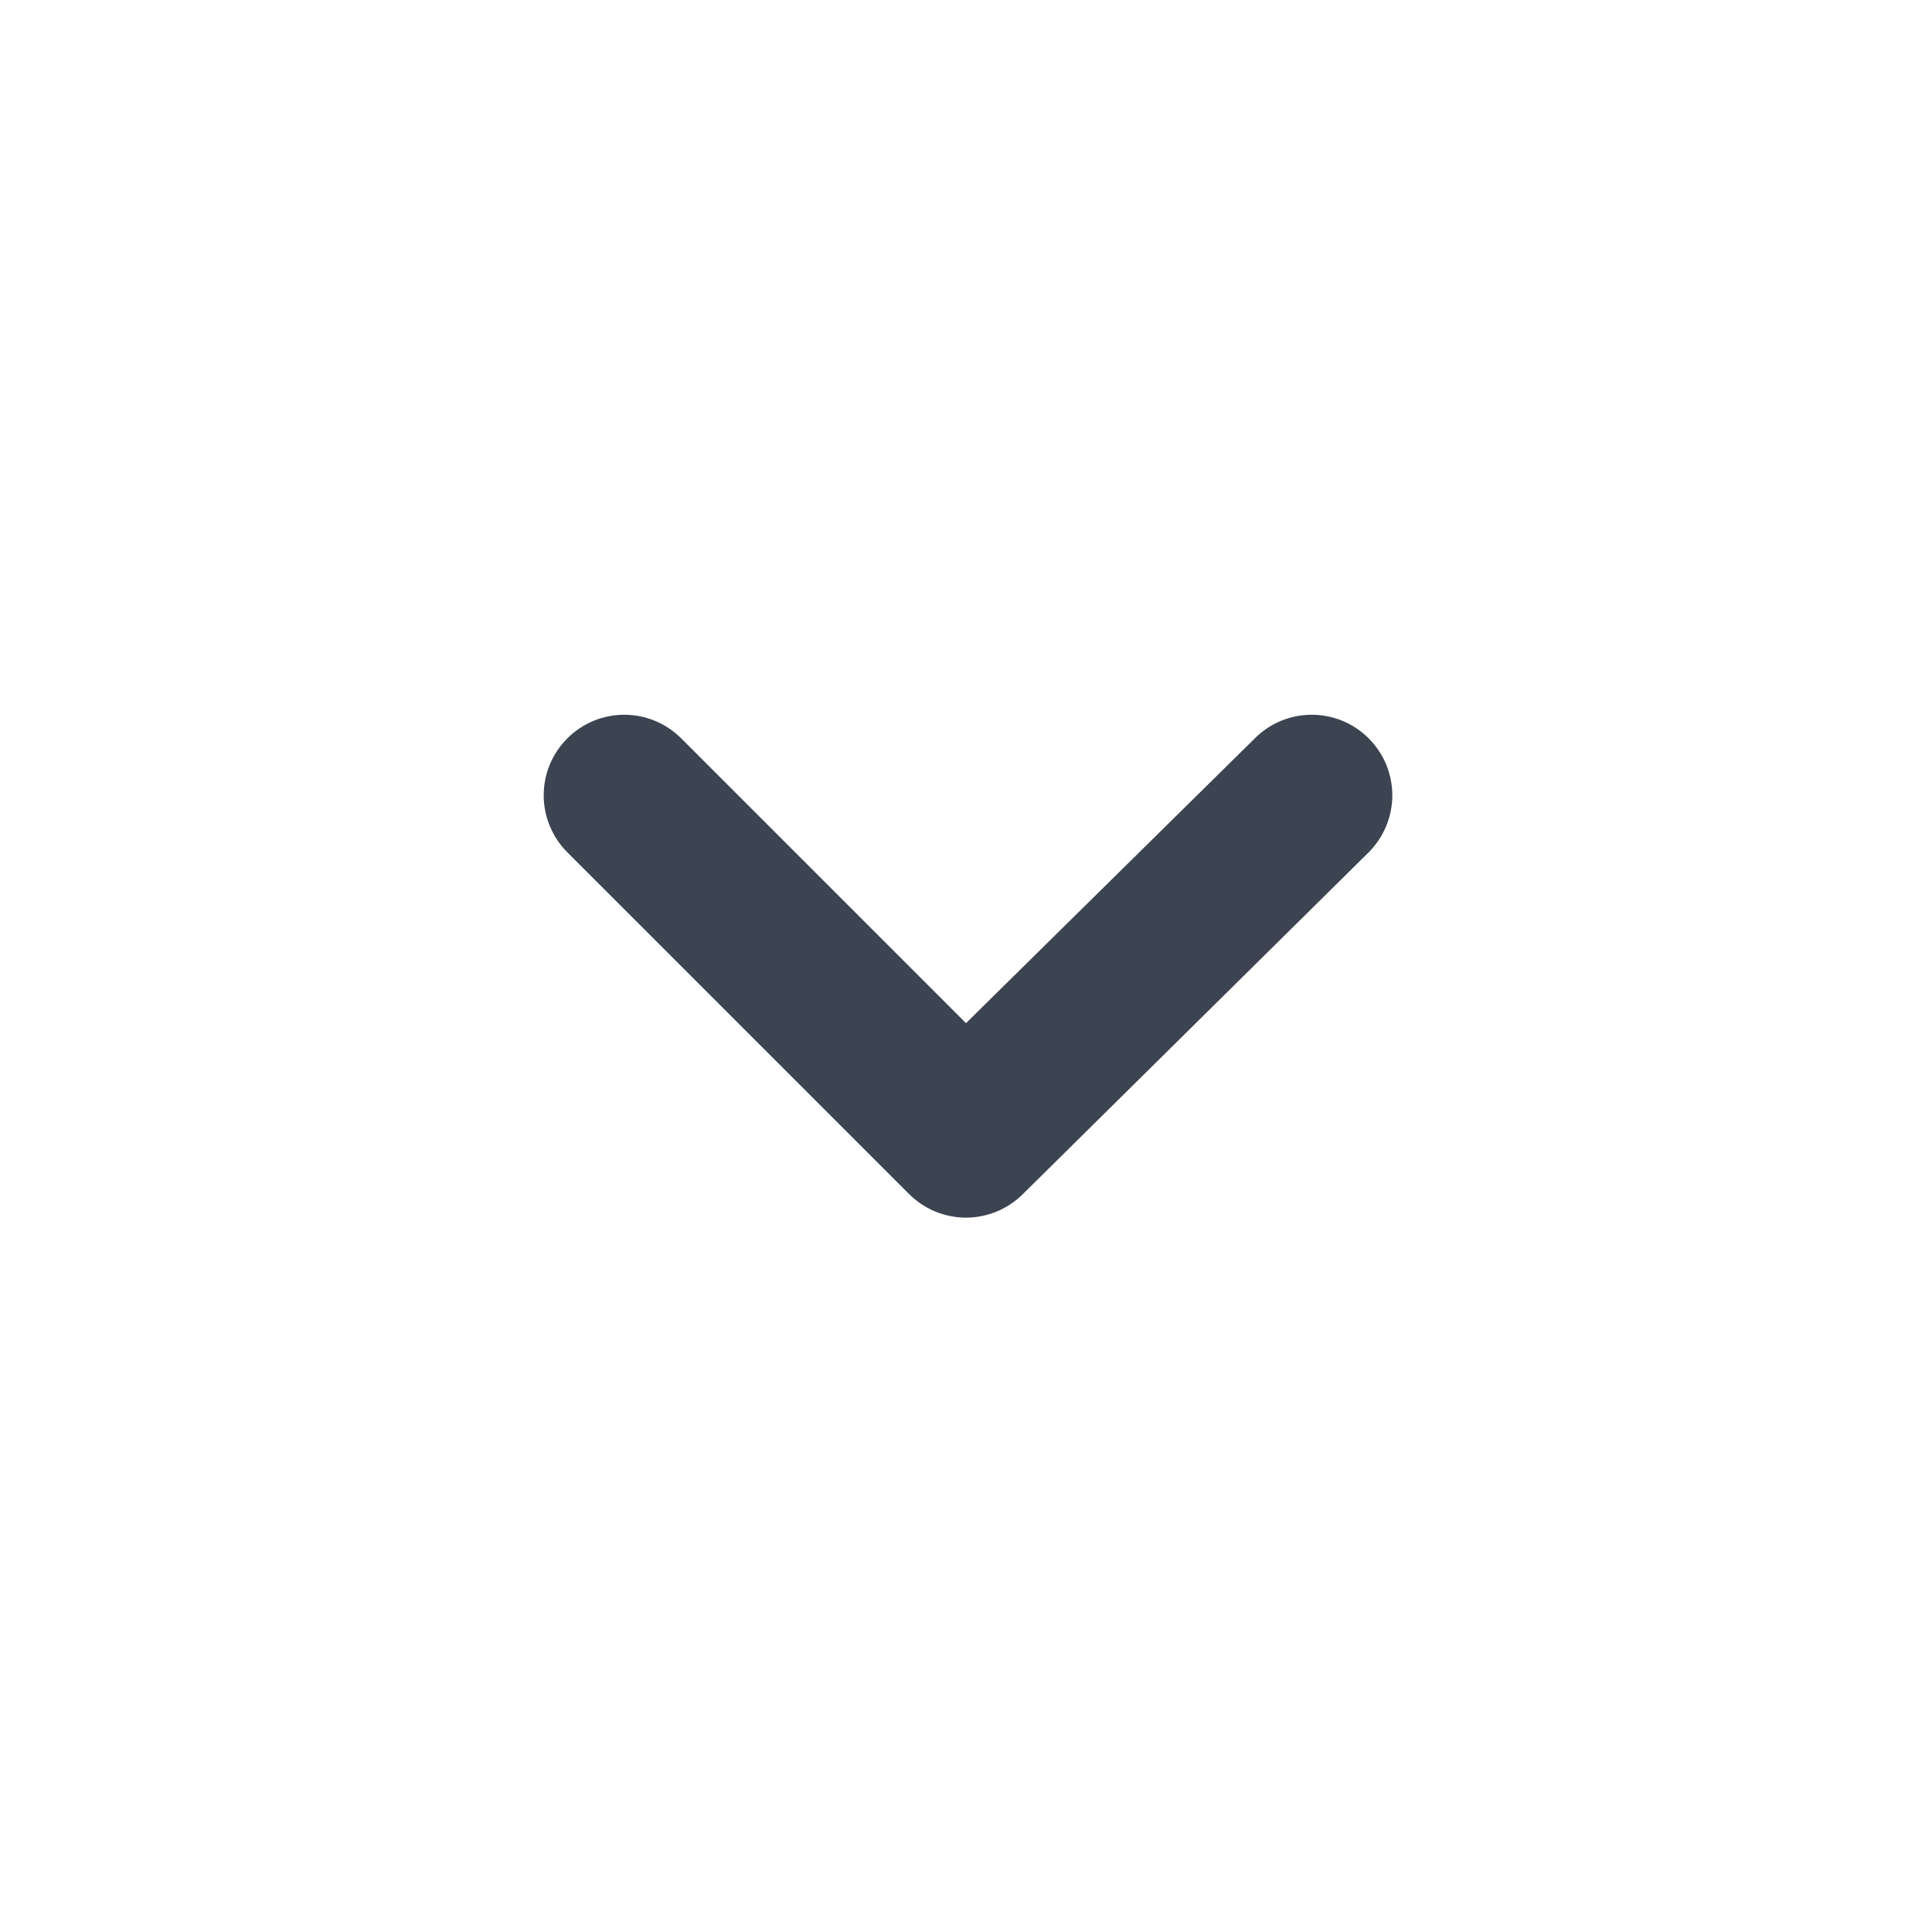
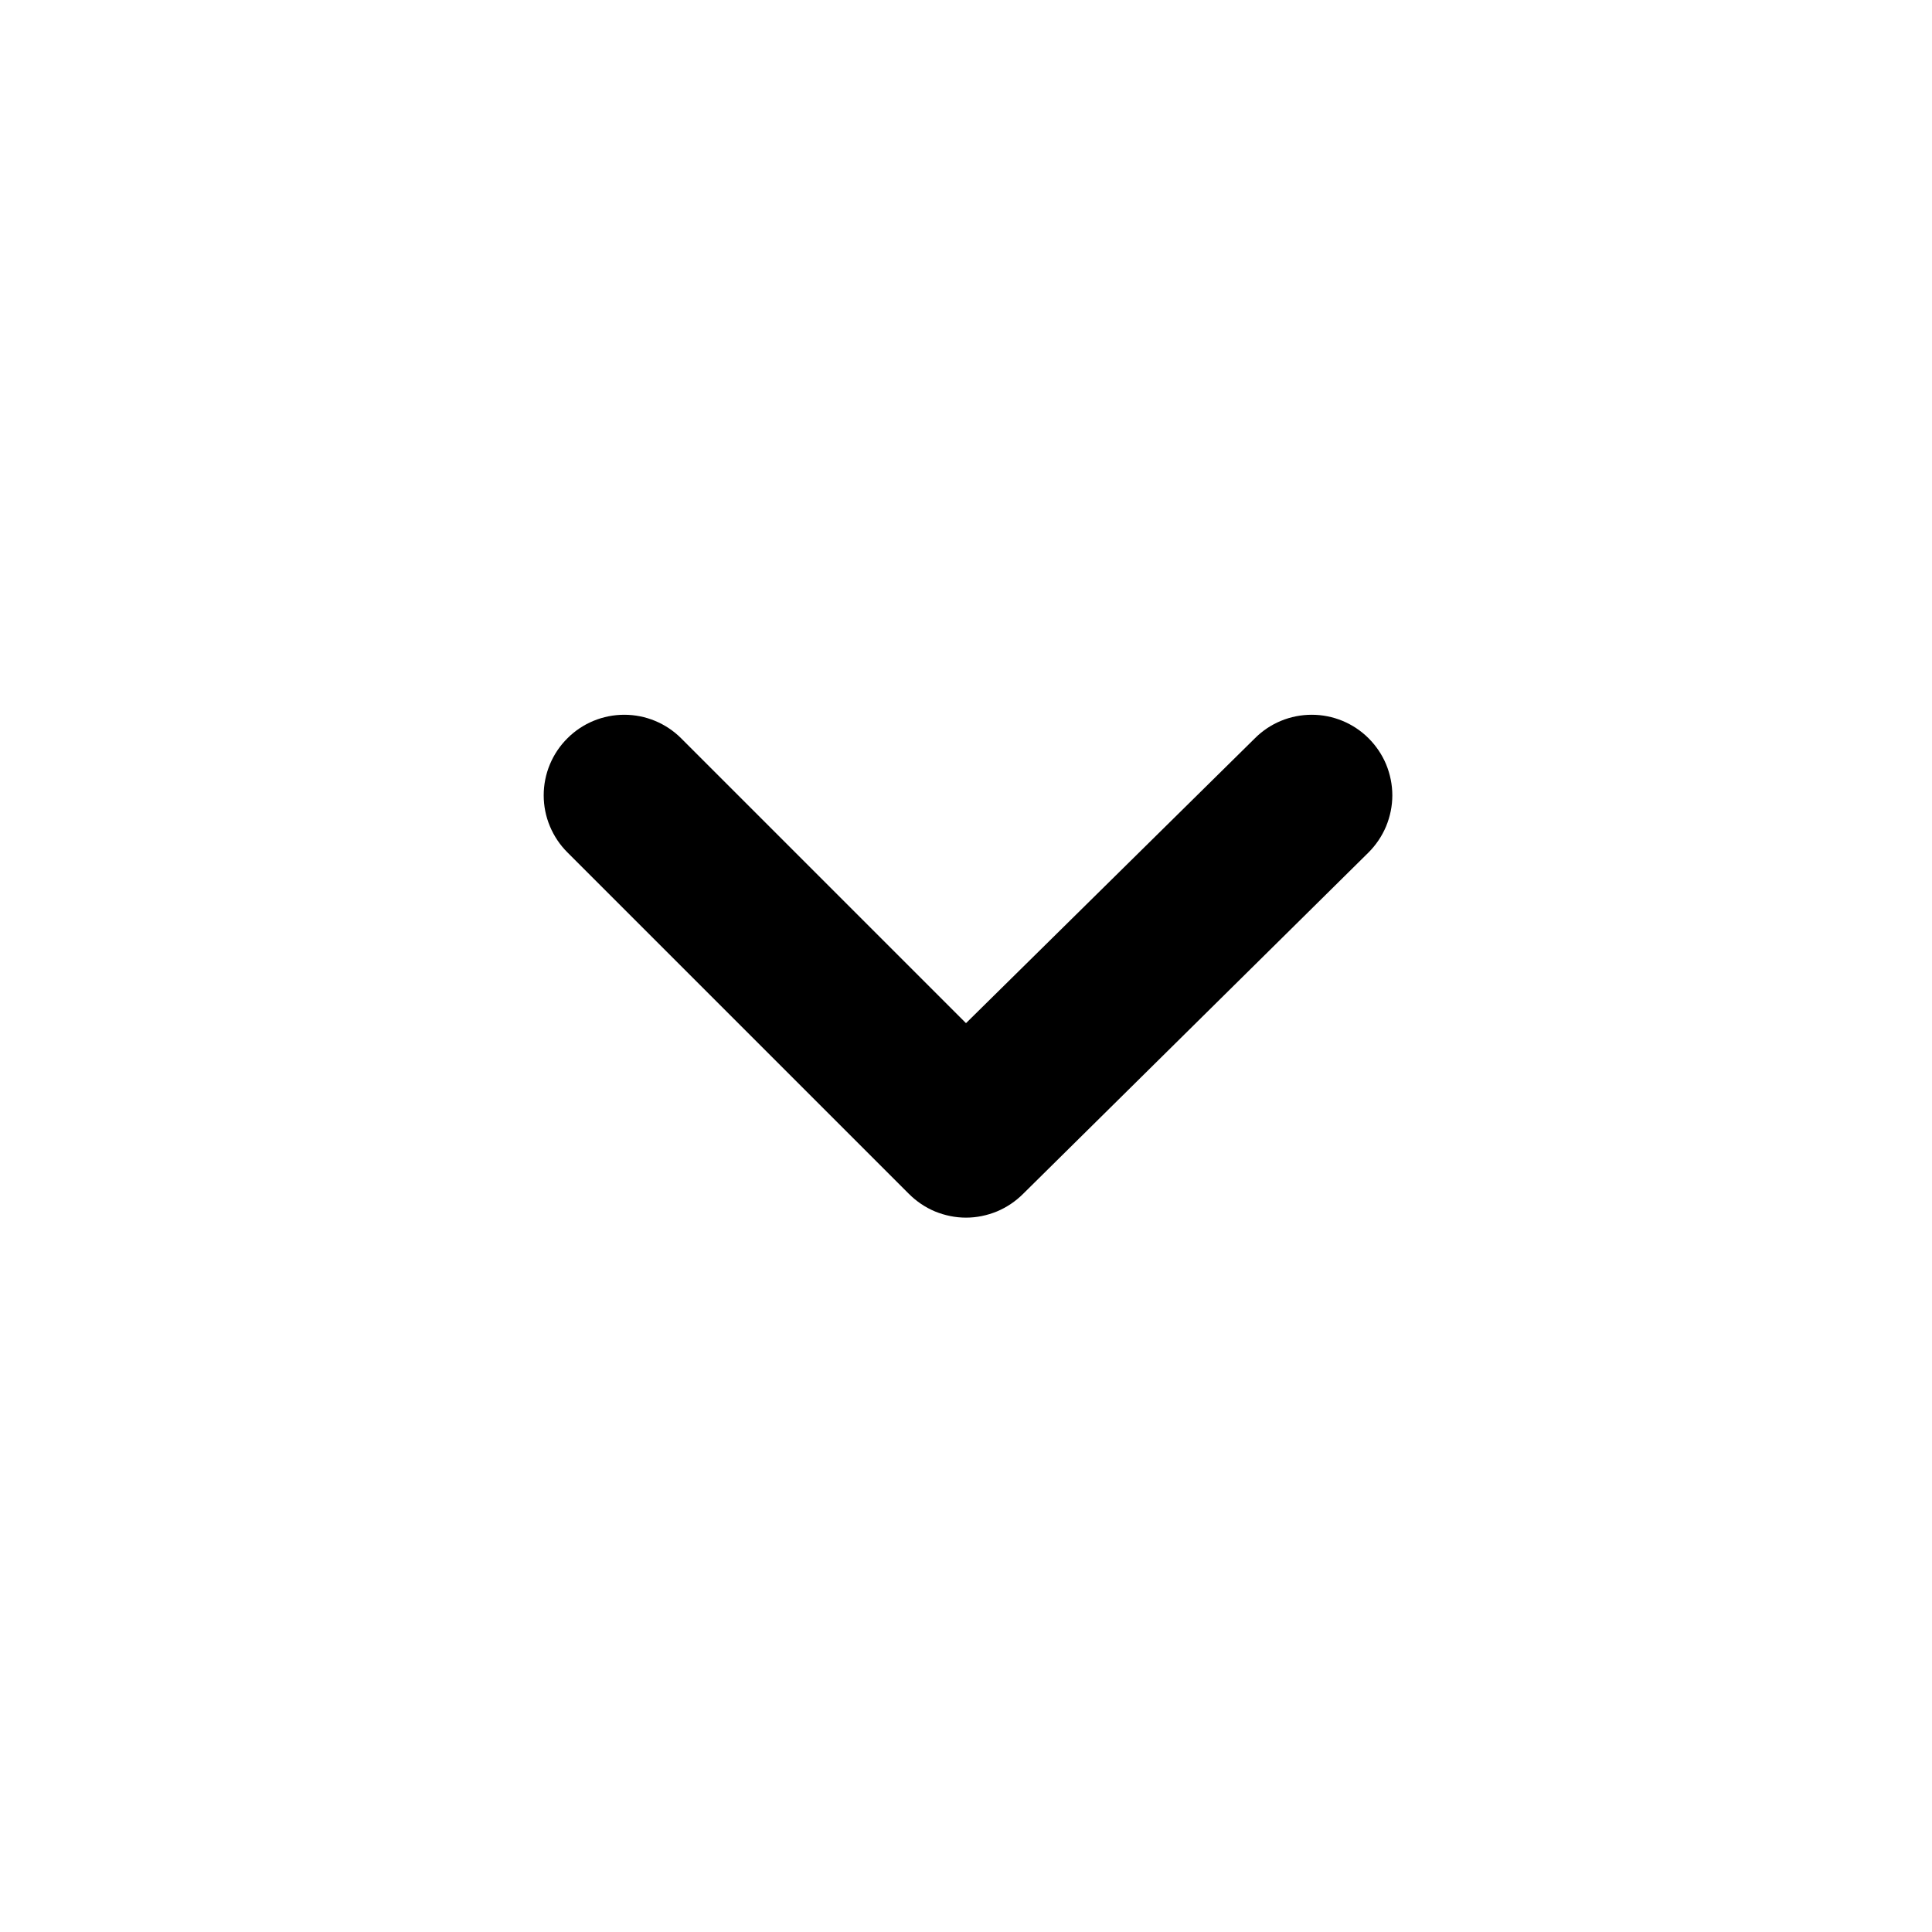
<svg xmlns="http://www.w3.org/2000/svg" width="24" height="24" viewBox="0 0 24 24" fill="none">
-   <style>
- :root {
-     
-     
-     
-     
-     color: #3C4351;
- }
- </style>
  <path d="M17 9.17C16.812 8.983 16.559 8.879 16.295 8.879C16.03 8.879 15.777 8.983 15.59 9.17L12 12.71L8.46 9.17C8.272 8.983 8.019 8.879 7.755 8.879C7.491 8.879 7.237 8.983 7.05 9.17C6.956 9.263 6.882 9.373 6.831 9.495C6.78 9.617 6.754 9.748 6.754 9.88C6.754 10.012 6.78 10.142 6.831 10.264C6.882 10.386 6.956 10.497 7.05 10.59L11.29 14.83C11.383 14.923 11.493 14.998 11.615 15.049C11.737 15.099 11.868 15.126 12 15.126C12.132 15.126 12.262 15.099 12.384 15.049C12.506 14.998 12.617 14.923 12.71 14.83L17 10.59C17.093 10.497 17.168 10.386 17.219 10.264C17.269 10.142 17.296 10.012 17.296 9.88C17.296 9.748 17.269 9.617 17.219 9.495C17.168 9.373 17.093 9.263 17 9.17Z" fill="currentColor" />
</svg>
